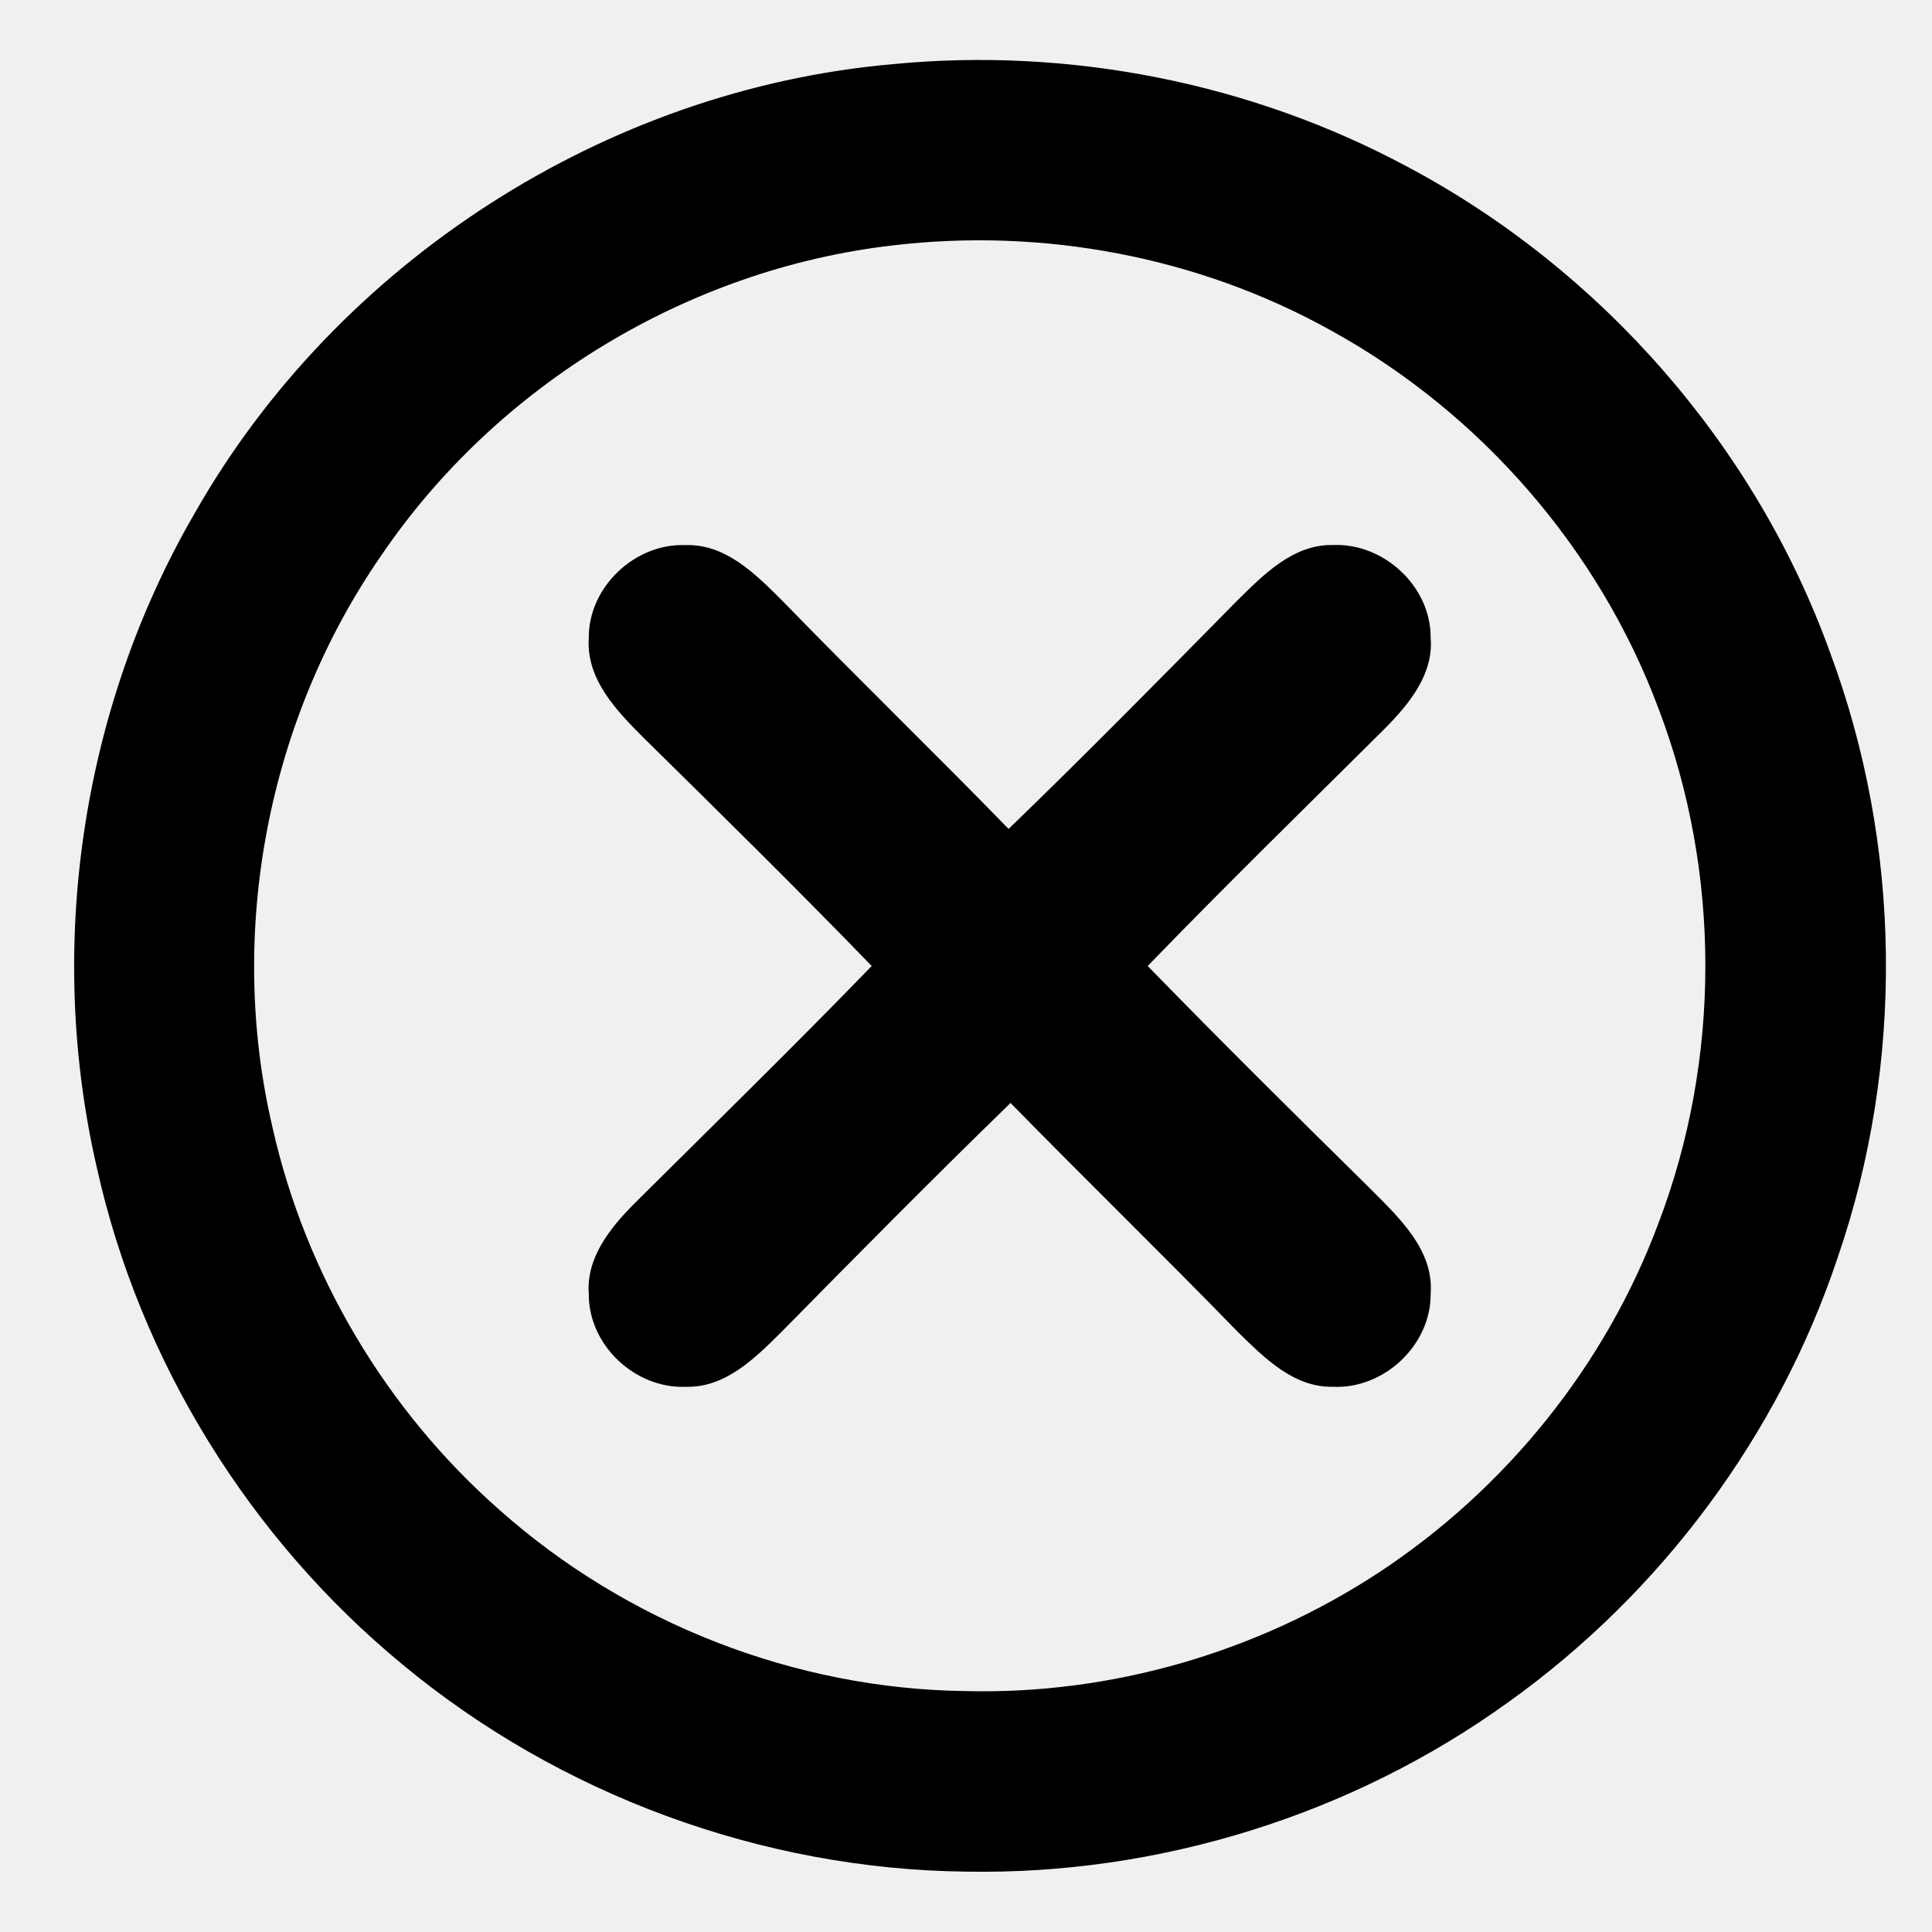
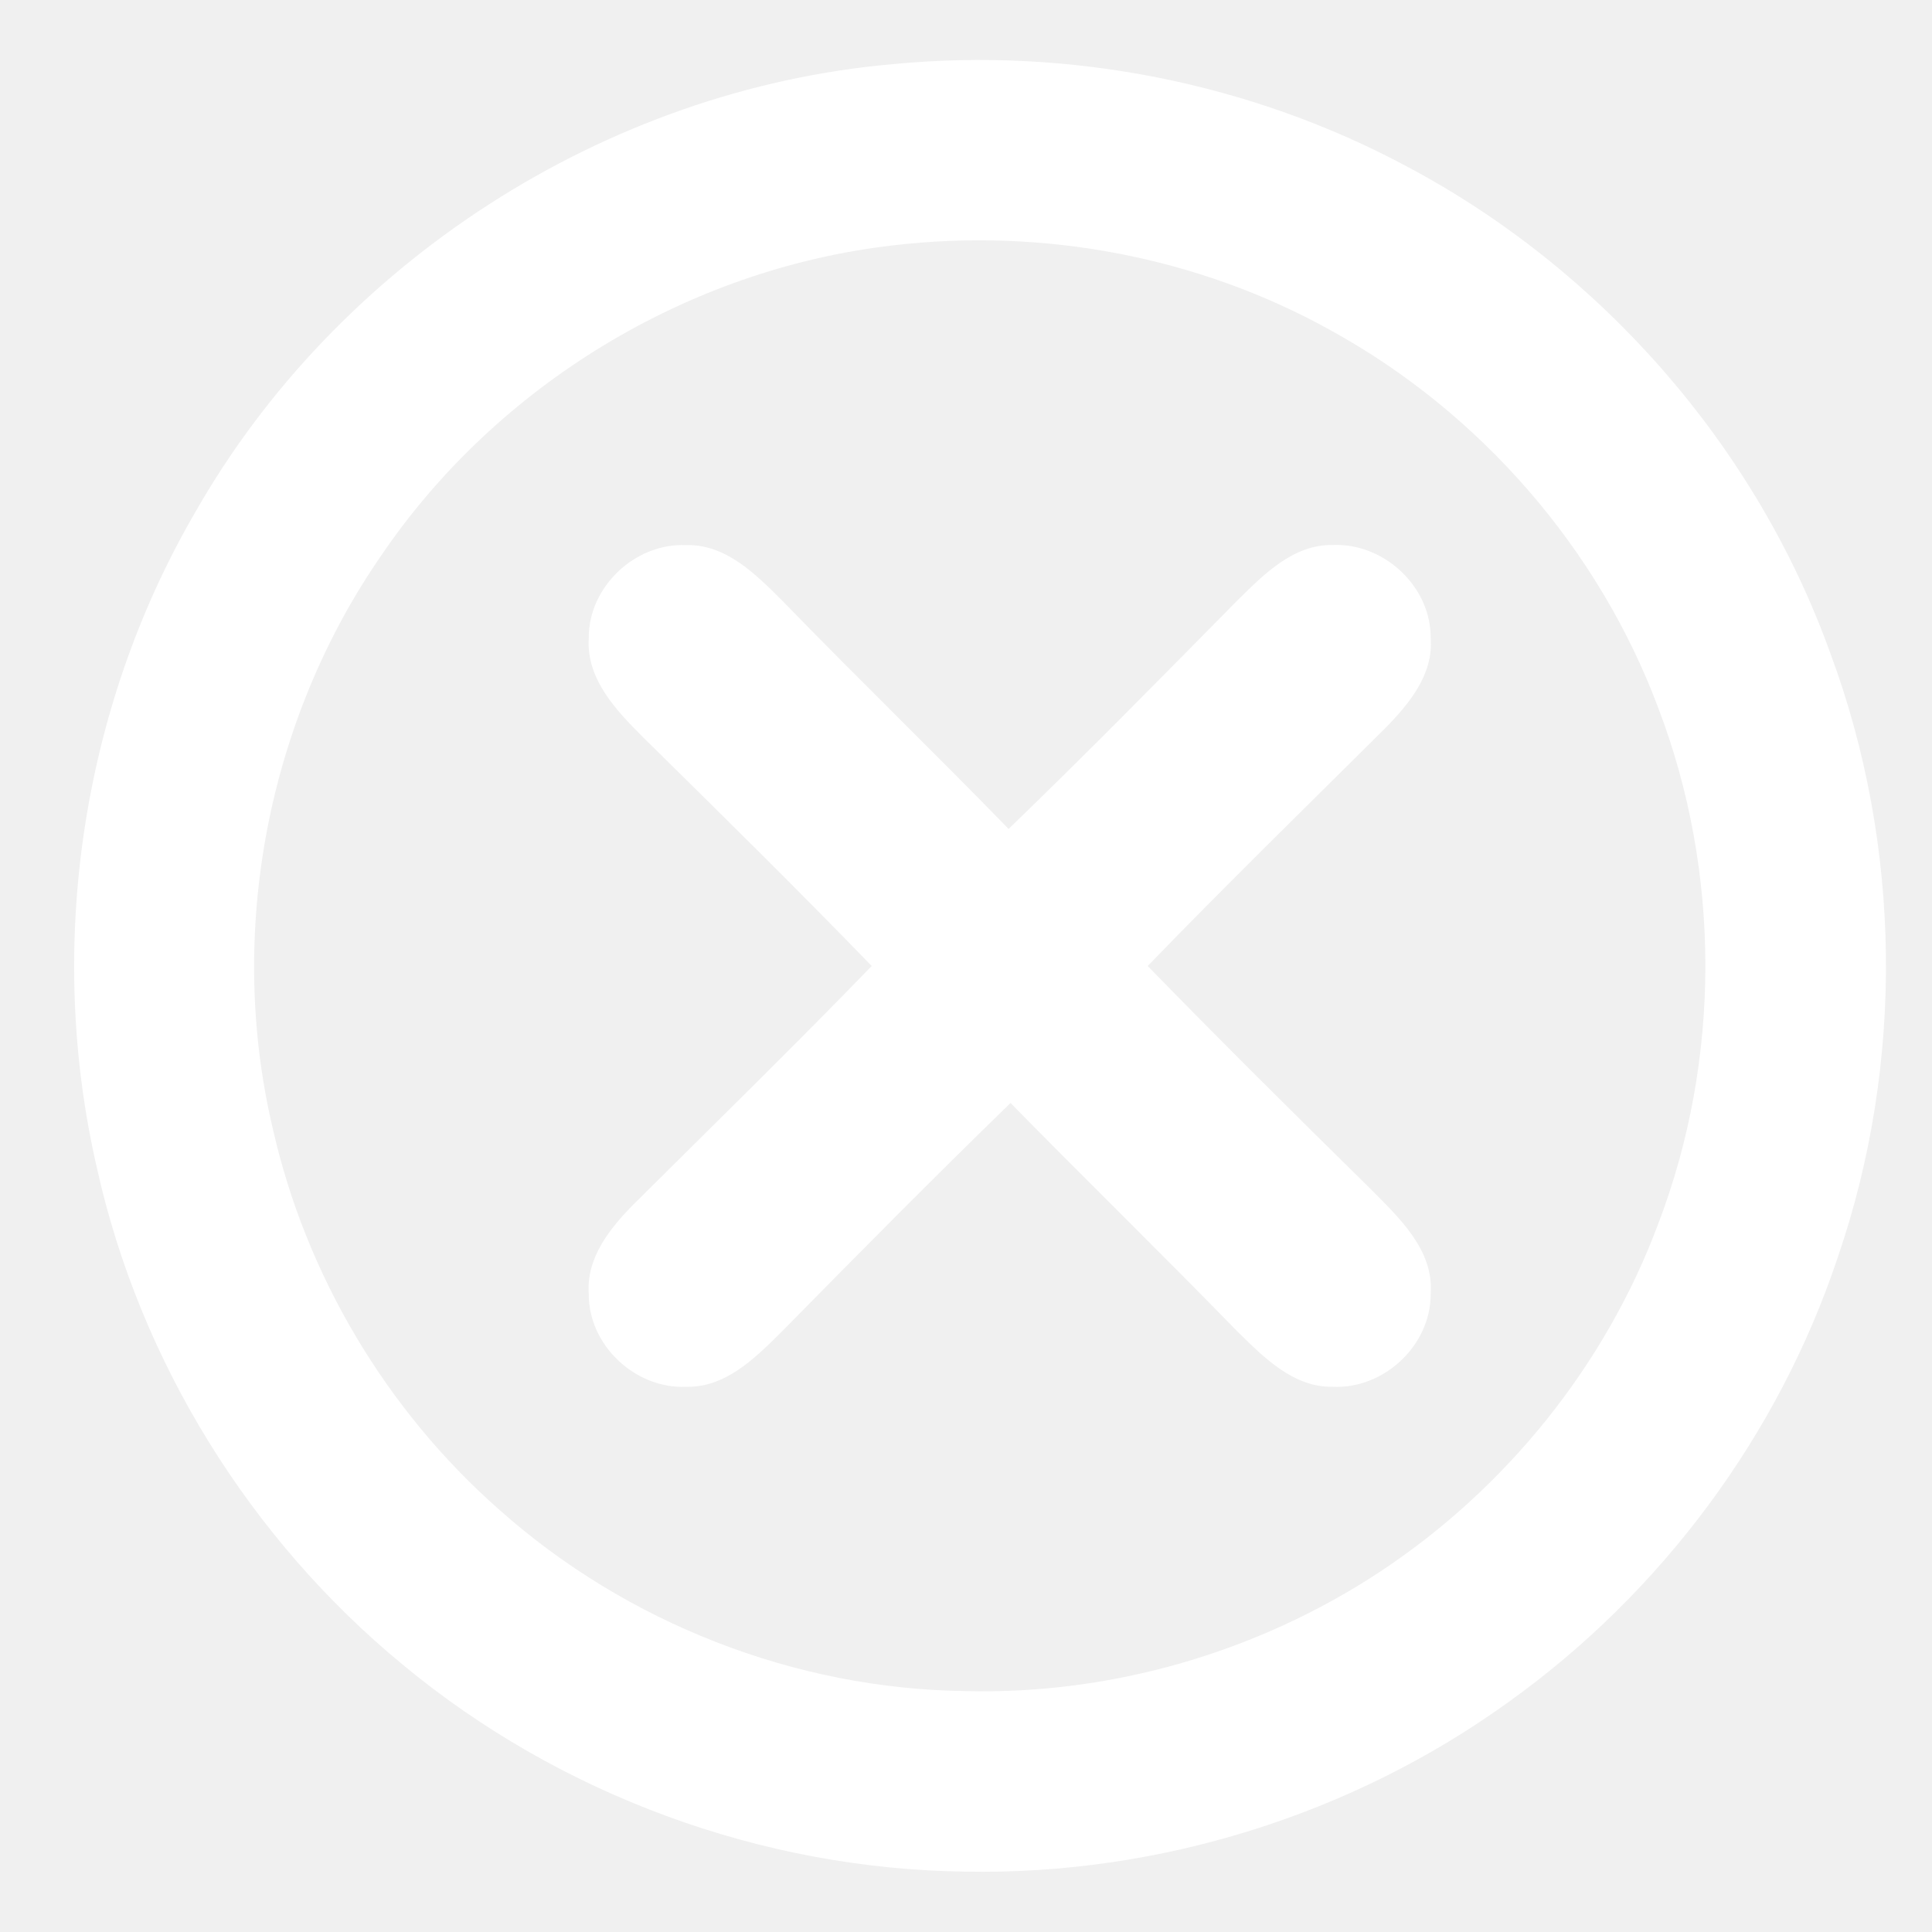
<svg xmlns="http://www.w3.org/2000/svg" width="200pt" height="200pt" viewBox="0 0 200 200" version="1.1">
  <g id="#000000ff">
-     <path fill="#000000" opacity="1.00" d=" M 92.43 6.64 C 110.72 4.87 129.51 8.57 145.71 17.27 C 165.78 27.95 181.75 46.17 189.46 67.58 C 196.88 87.53 197.16 110.05 190.24 130.17 C 184.10 148.59 171.96 164.89 156.18 176.18 C 139.98 187.88 119.93 194.12 99.96 193.75 C 78.84 193.50 57.92 185.79 41.67 172.31 C 25.87 159.29 14.49 140.95 10.04 120.94 C 4.76 98.12 8.40 73.36 20.17 53.10 C 34.91 27.16 62.70 9.24 92.43 6.64 M 92.37 25.41 C 71.22 27.86 51.45 39.87 39.49 57.47 C 27.68 74.51 23.47 96.57 28.22 116.75 C 31.64 131.96 39.99 146.00 51.70 156.30 C 64.88 168.03 82.32 174.85 99.97 175.06 C 115.06 175.44 130.19 171.04 142.79 162.75 C 155.87 154.13 166.20 141.35 171.67 126.66 C 178.16 109.68 178.16 90.31 171.68 73.33 C 165.52 56.82 153.23 42.71 137.80 34.22 C 124.08 26.57 107.95 23.55 92.37 25.41 Z" />
-     <path fill="#000000" opacity="1.00" d=" M 60.95 66.04 C 60.91 60.76 65.74 56.21 70.99 56.43 C 75.11 56.30 78.20 59.42 80.90 62.10 C 88.65 70.09 96.65 77.83 104.41 85.81 C 112.45 78.05 120.28 70.08 128.12 62.13 C 130.83 59.46 133.89 56.33 138.00 56.42 C 143.26 56.20 148.14 60.72 148.10 66.03 C 148.42 69.80 145.86 72.88 143.39 75.39 C 135.17 83.56 126.87 91.66 118.81 100.00 C 126.40 107.80 134.14 115.46 141.90 123.10 C 144.83 126.06 148.46 129.40 148.10 133.97 C 148.12 139.27 143.26 143.80 138.00 143.56 C 133.90 143.65 130.84 140.52 128.13 137.87 C 120.37 129.89 112.40 122.13 104.61 114.18 C 96.59 121.97 88.73 129.92 80.89 137.89 C 78.18 140.57 75.11 143.67 71.00 143.56 C 65.74 143.78 60.92 139.24 60.95 133.97 C 60.66 130.22 63.15 127.13 65.63 124.63 C 73.86 116.45 82.16 108.34 90.24 100.00 C 82.49 92.00 74.56 84.19 66.63 76.38 C 63.84 73.59 60.66 70.32 60.95 66.04 Z" />
+     <path fill="#fff" opacity="1.00" d=" M 92.43 6.64 C 110.72 4.87 129.51 8.57 145.71 17.27 C 165.78 27.95 181.75 46.17 189.46 67.58 C 196.88 87.53 197.16 110.05 190.24 130.17 C 184.10 148.59 171.96 164.89 156.18 176.18 C 139.98 187.88 119.93 194.12 99.96 193.75 C 78.84 193.50 57.92 185.79 41.67 172.31 C 25.87 159.29 14.49 140.95 10.04 120.94 C 4.76 98.12 8.40 73.36 20.17 53.10 C 34.91 27.16 62.70 9.24 92.43 6.64 M 92.37 25.41 C 71.22 27.86 51.45 39.87 39.49 57.47 C 27.68 74.51 23.47 96.57 28.22 116.75 C 31.64 131.96 39.99 146.00 51.70 156.30 C 64.88 168.03 82.32 174.85 99.97 175.06 C 115.06 175.44 130.19 171.04 142.79 162.75 C 155.87 154.13 166.20 141.35 171.67 126.66 C 178.16 109.68 178.16 90.31 171.68 73.33 C 165.52 56.82 153.23 42.71 137.80 34.22 C 124.08 26.57 107.95 23.55 92.37 25.41 Z" />
+     <path fill="#fff" opacity="1.00" d=" M 60.95 66.04 C 60.91 60.76 65.74 56.21 70.99 56.43 C 75.11 56.30 78.20 59.42 80.90 62.10 C 88.65 70.09 96.65 77.83 104.41 85.81 C 112.45 78.05 120.28 70.08 128.12 62.13 C 130.83 59.46 133.89 56.33 138.00 56.42 C 143.26 56.20 148.14 60.72 148.10 66.03 C 148.42 69.80 145.86 72.88 143.39 75.39 C 135.17 83.56 126.87 91.66 118.81 100.00 C 126.40 107.80 134.14 115.46 141.90 123.10 C 144.83 126.06 148.46 129.40 148.10 133.97 C 148.12 139.27 143.26 143.80 138.00 143.56 C 133.90 143.65 130.84 140.52 128.13 137.87 C 120.37 129.89 112.40 122.13 104.61 114.18 C 96.59 121.97 88.73 129.92 80.89 137.89 C 78.18 140.57 75.11 143.67 71.00 143.56 C 65.74 143.78 60.92 139.24 60.95 133.97 C 60.66 130.22 63.15 127.13 65.63 124.63 C 73.86 116.45 82.16 108.34 90.24 100.00 C 82.49 92.00 74.56 84.19 66.63 76.38 C 63.84 73.59 60.66 70.32 60.95 66.04 Z" />
  </g>
</svg>
